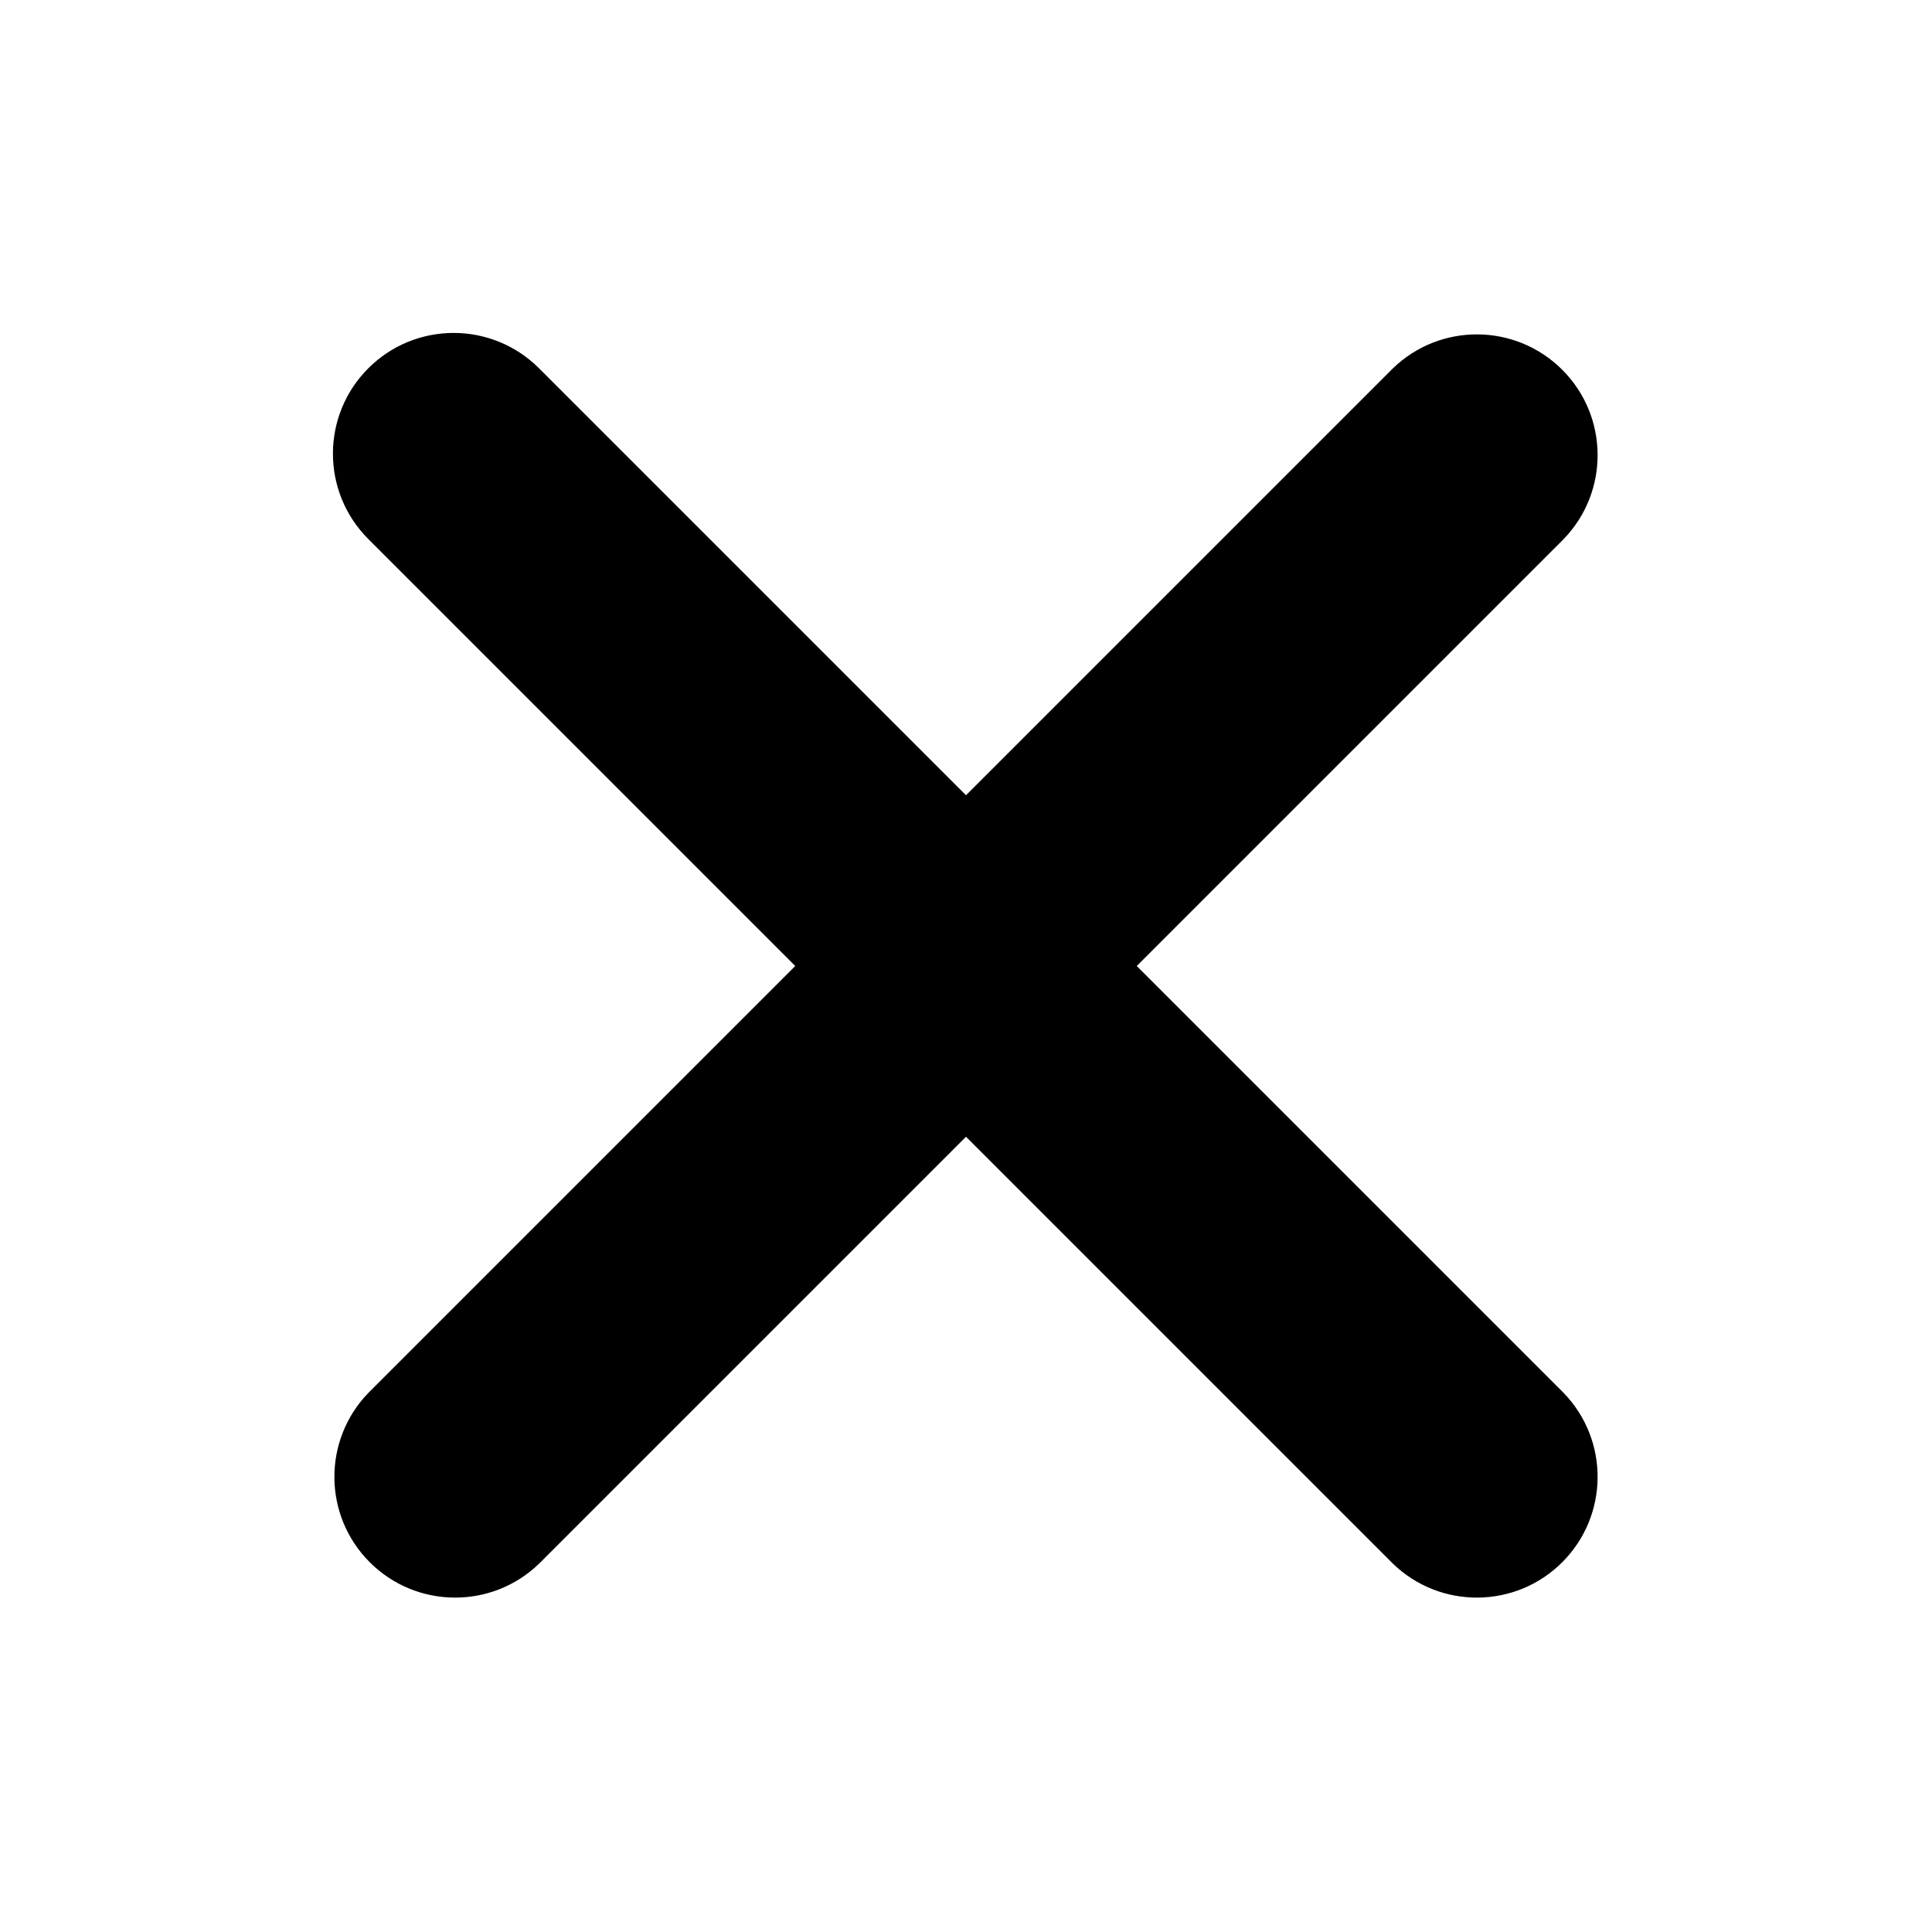
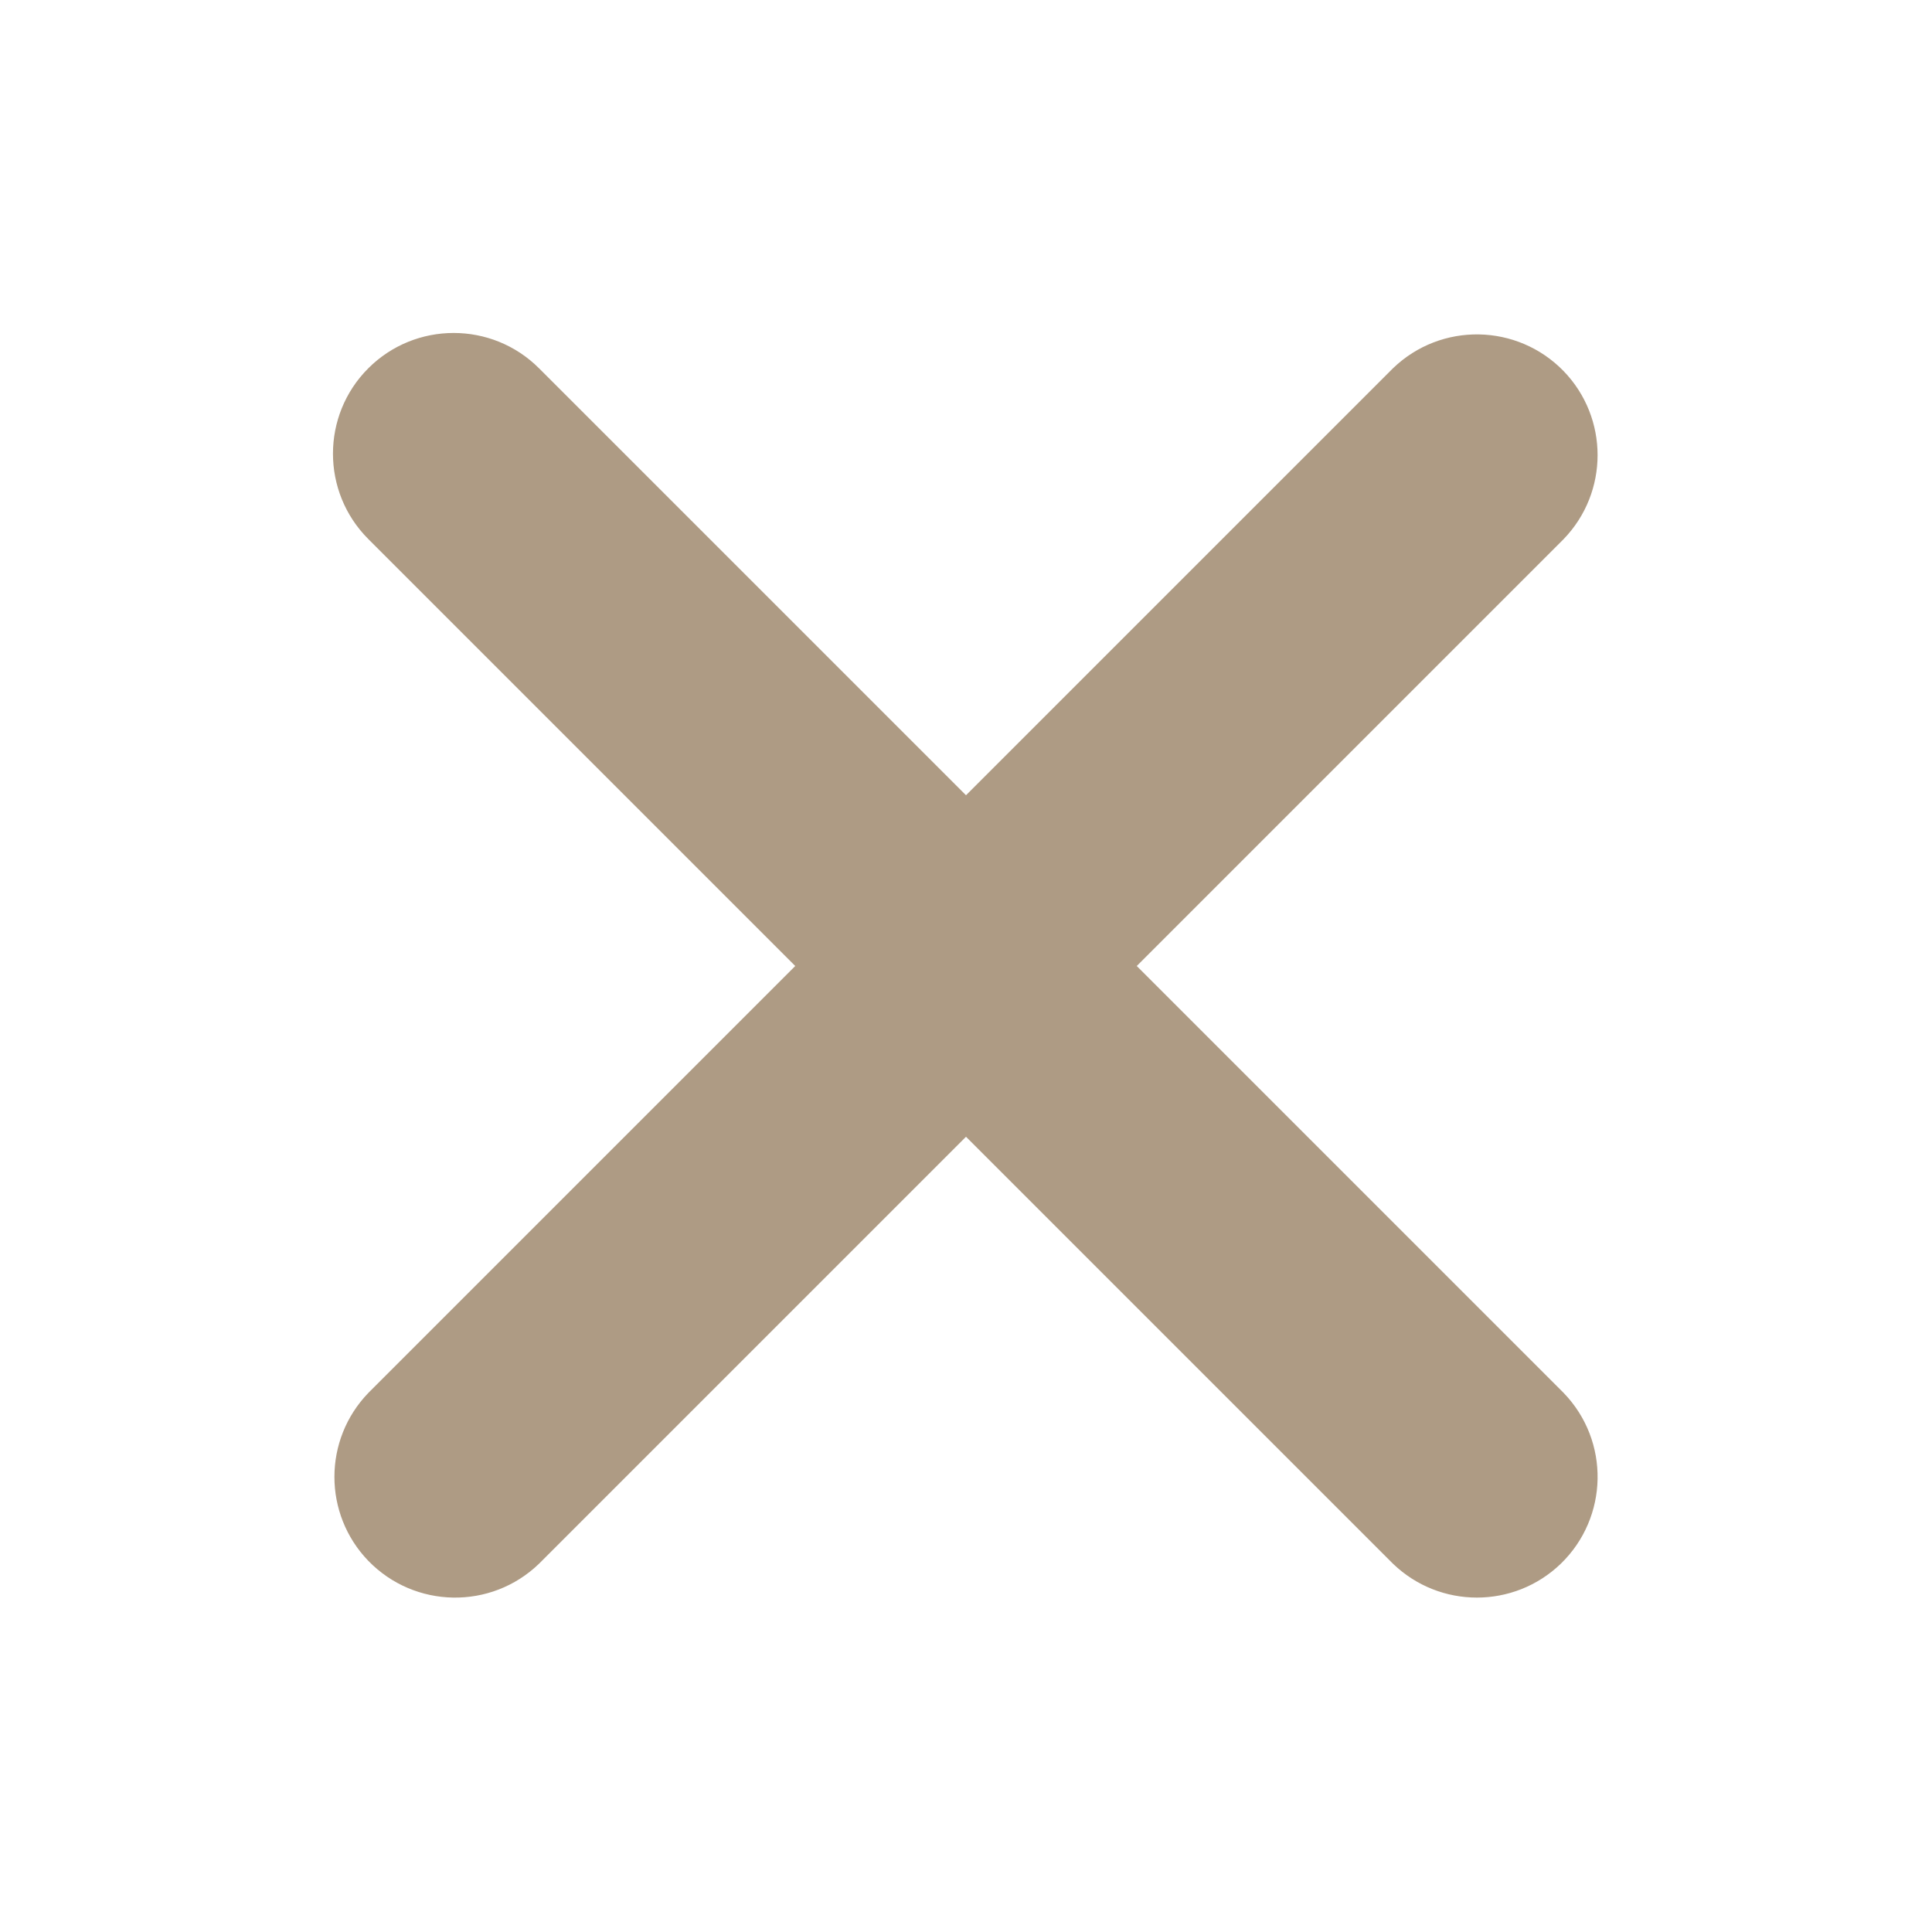
- <svg xmlns="http://www.w3.org/2000/svg" width="800px" height="800px" viewBox="0 0 1024 1024" fill="#000000">
-   <g id="SVGRepo_bgCarrier" stroke-width="0" />
-   <g id="SVGRepo_tracerCarrier" stroke-linecap="round" stroke-linejoin="round" />
+ <svg xmlns="http://www.w3.org/2000/svg" version="1.1" id="Layer_1" x="0px" y="0px" viewBox="0 0 800 800" style="enable-background:new 0 0 800 800;" xml:space="preserve">
+   <style type="text/css">
+ 	.st0{fill:#AE9B84;}
+ </style>
+   <g id="SVGRepo_bgCarrier">
+ </g>
+   <g id="SVGRepo_tracerCarrier">
+ </g>
  <g id="SVGRepo_iconCarrier">
-     <path fill="#000000" d="M195.2 195.2a64 64 0 0 1 90.496 0L512 421.504 738.304 195.2a64 64 0 0 1 90.496 90.496L602.496 512 828.8 738.304a64 64 0 0 1-90.496 90.496L512 602.496 285.696 828.8a64 64 0 0 1-90.496-90.496L421.504 512 195.2 285.696a64 64 0 0 1 0-90.496z" />
+     <path class="st0" d="M152.5,152.5c19.5-19.5,51.2-19.5,70.7,0L400,329.3l176.8-176.8c19.9-19.2,51.5-18.6,70.7,1.2   c18.7,19.4,18.7,50.1,0,69.5L470.7,400l176.8,176.8c19.2,19.9,18.6,51.5-1.2,70.7c-19.4,18.7-50.1,18.7-69.5,0L400,470.7   L223.2,647.5c-19.9,19.2-51.5,18.6-70.7-1.2c-18.7-19.4-18.7-50.1,0-69.5L329.3,400L152.5,223.2C133,203.7,133,172,152.5,152.5   L152.5,152.5z" />
  </g>
</svg>
